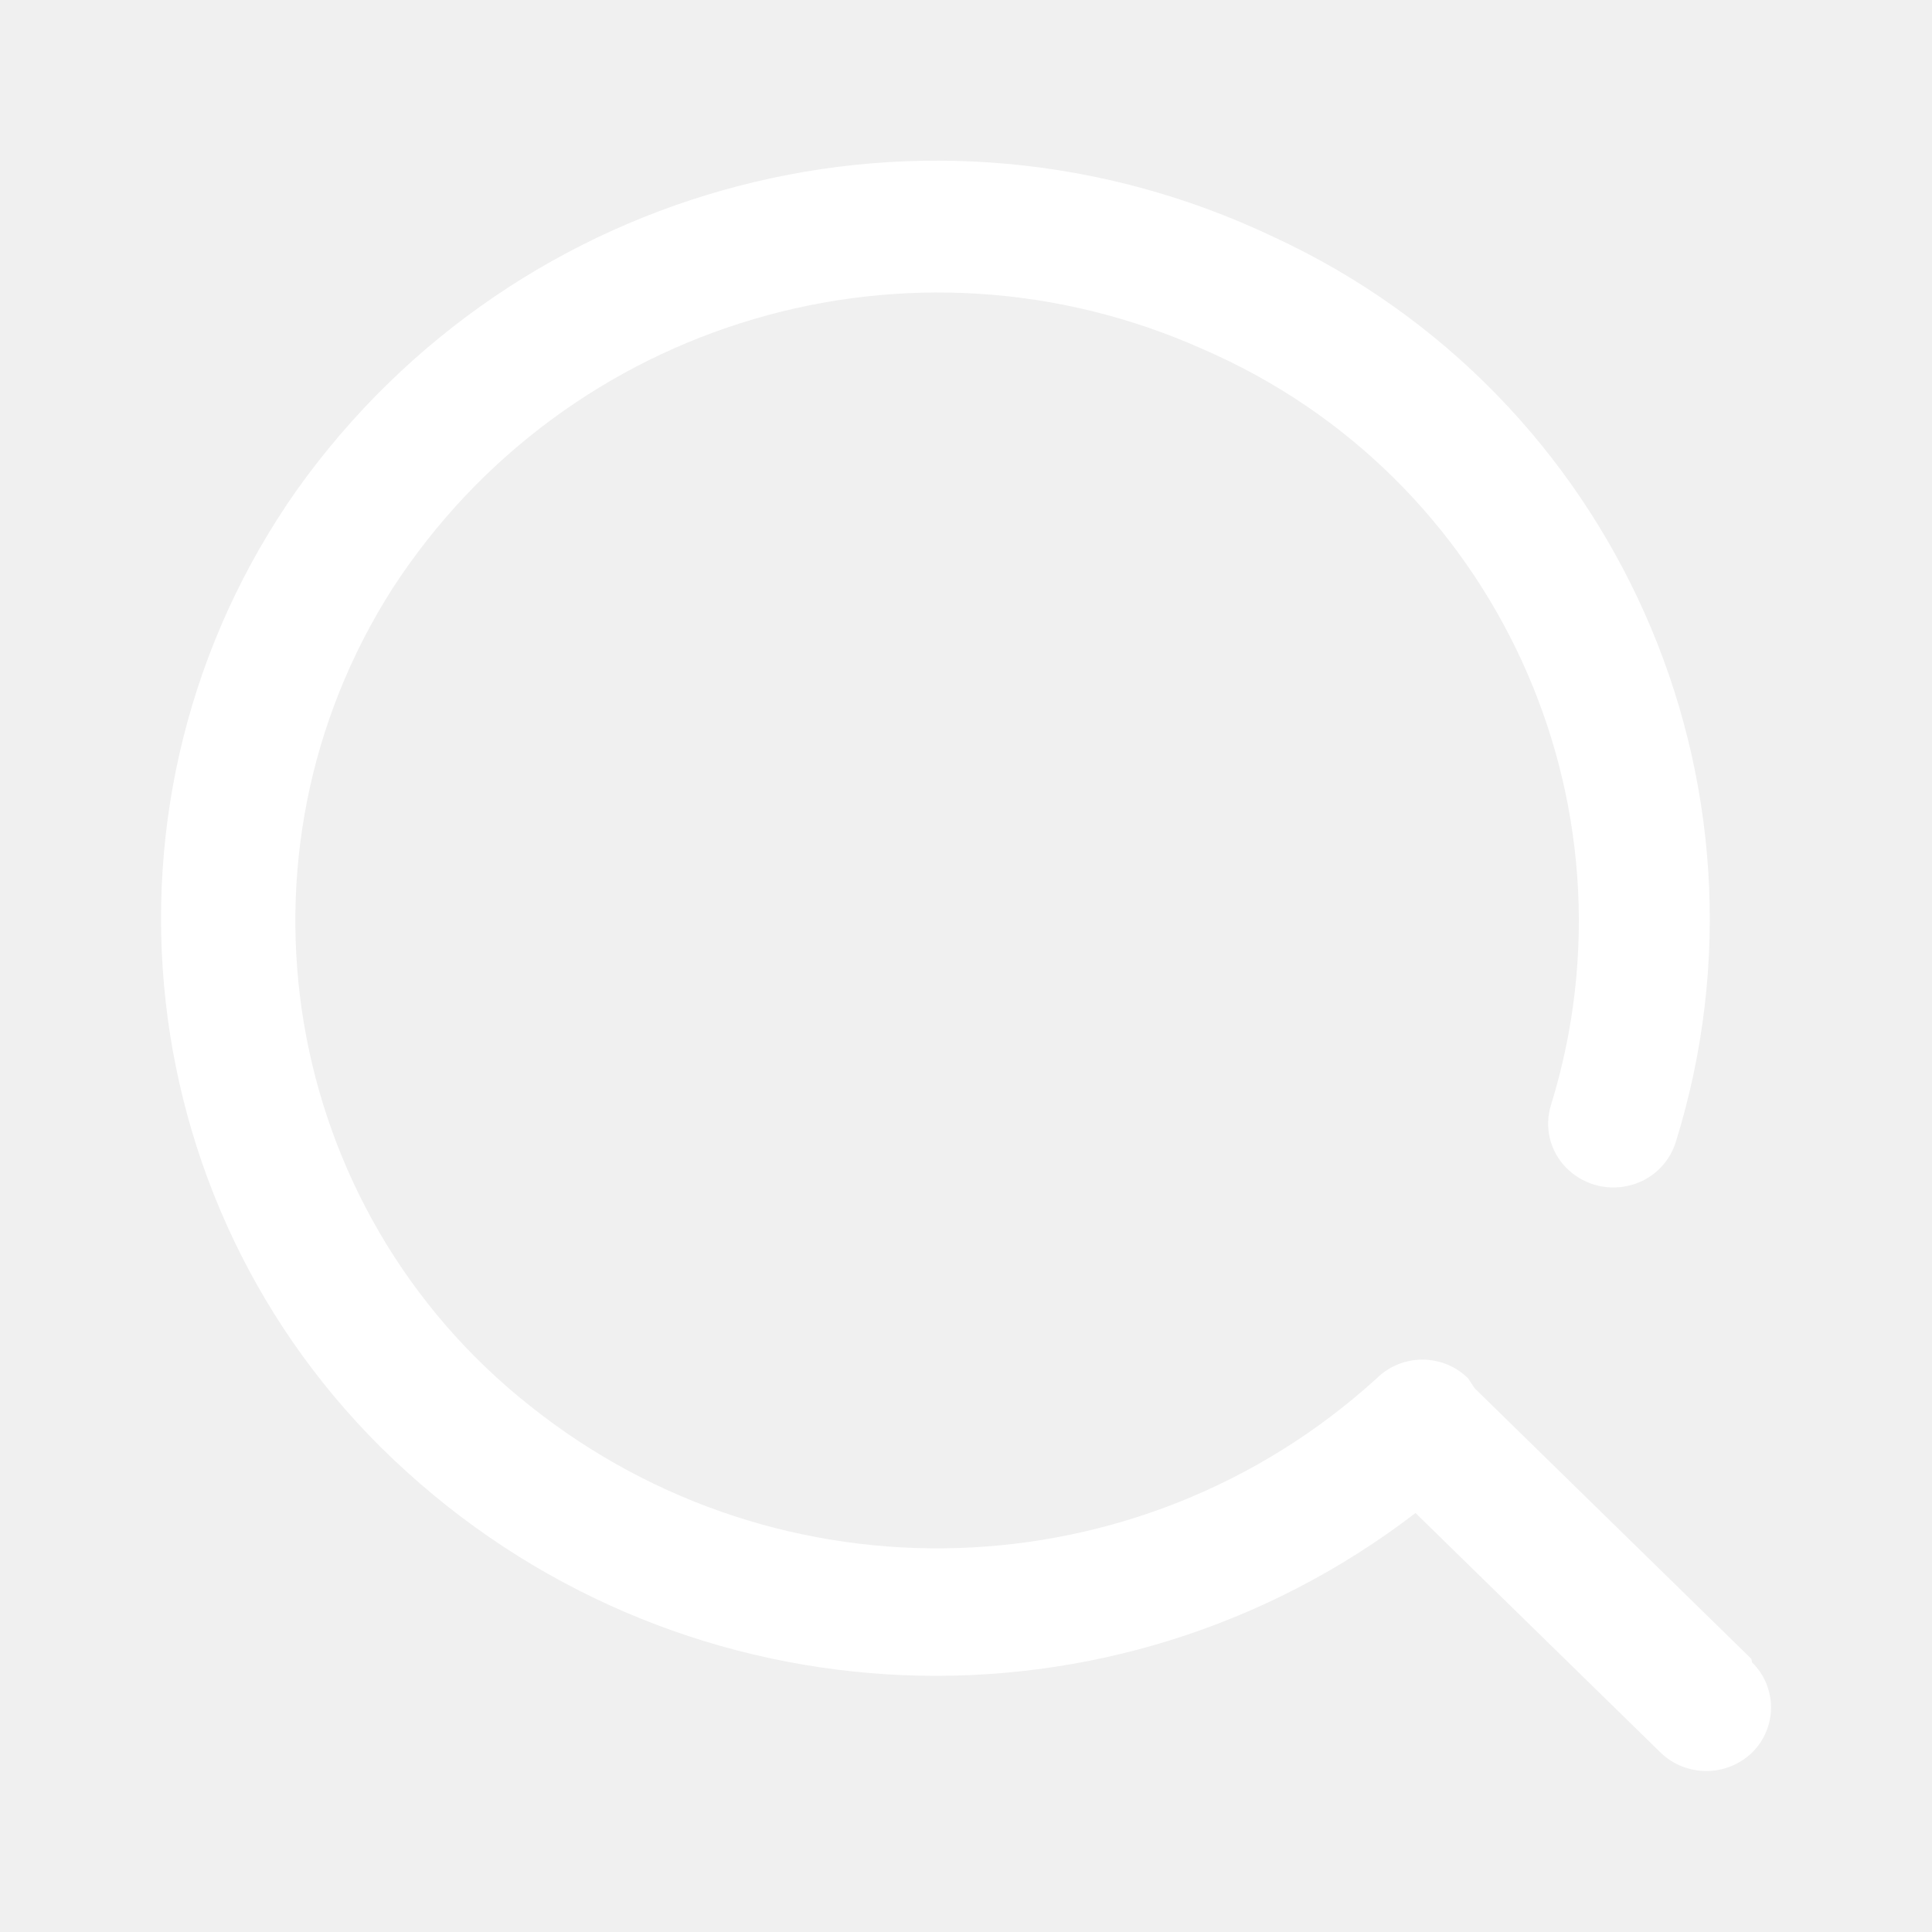
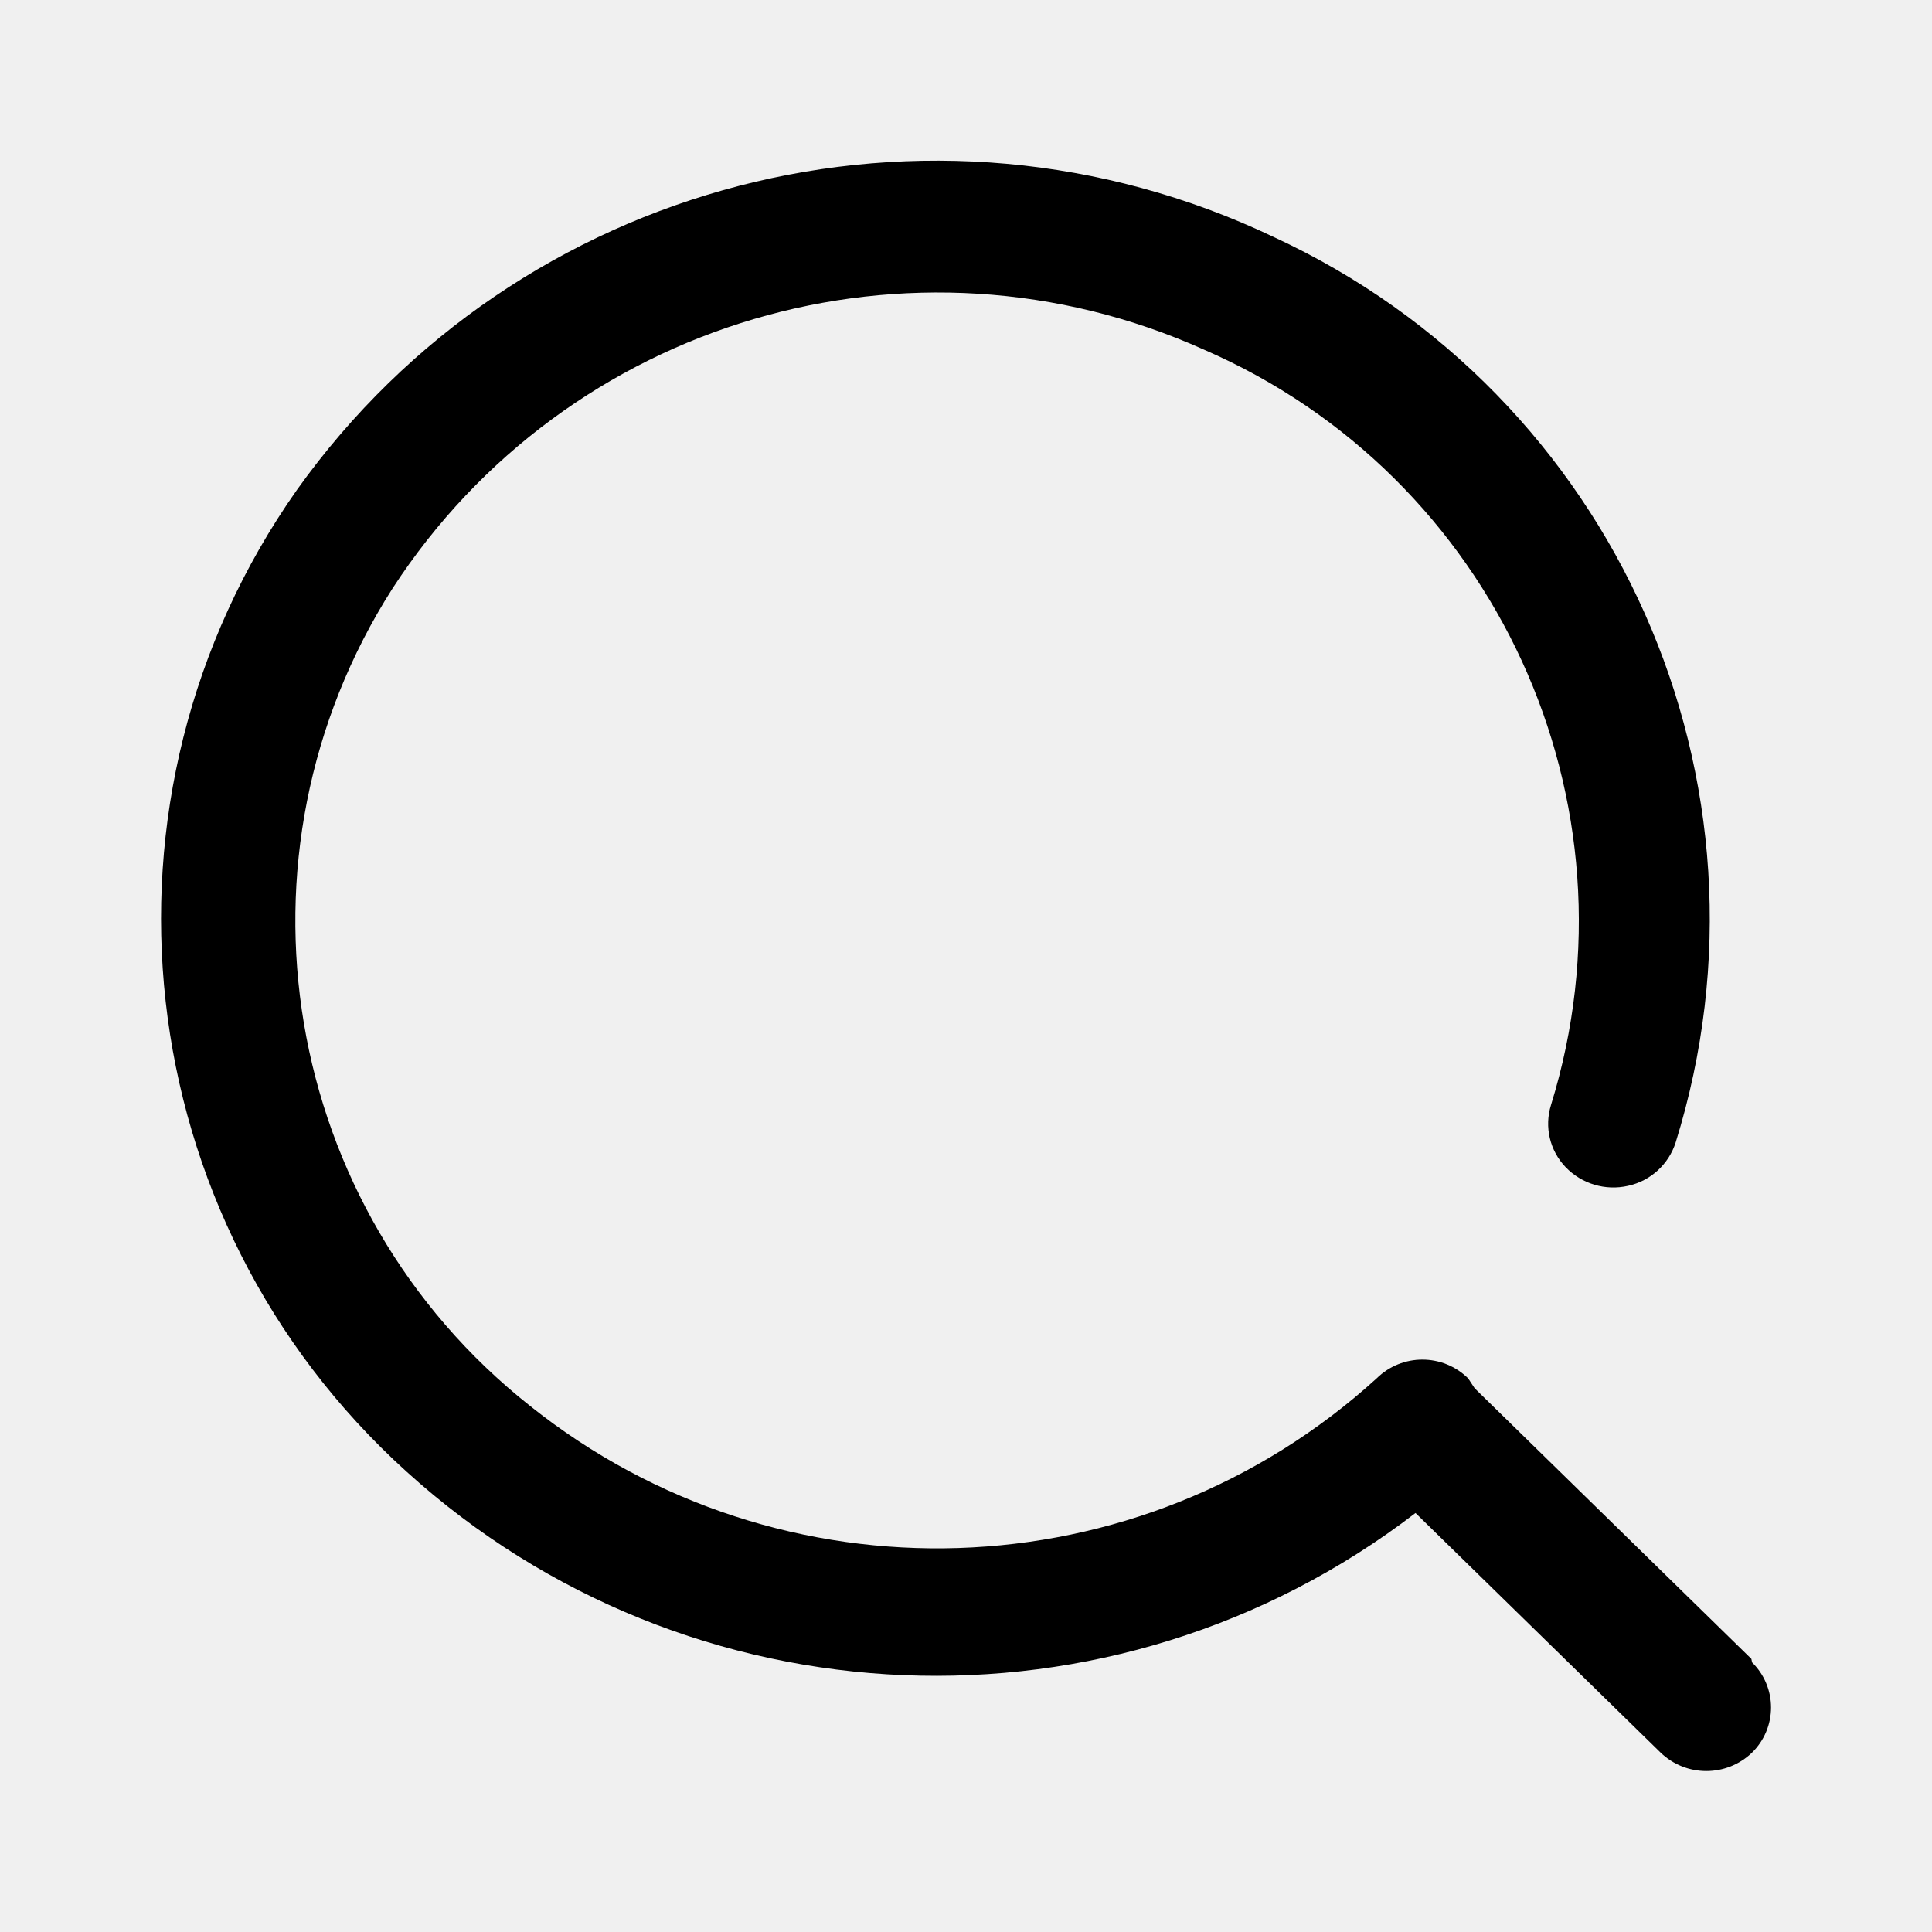
<svg xmlns="http://www.w3.org/2000/svg" width="24" height="24" viewBox="0 0 24 24">
  <g transform="translate(2 2)">
-     <path d="M19.756,18.607l-3.437-3.361h0l-.081-.123a.809.809,0,0,0-1.137,0h0a8.113,8.113,0,0,1-10.519.34A7.679,7.679,0,0,1,2.876,5.31,8.075,8.075,0,0,1,12.953,2.342a7.741,7.741,0,0,1,4.314,9.385.779.779,0,0,0,.182.772.822.822,0,0,0,.774.232.8.8,0,0,0,.593-.54h0a9.334,9.334,0,0,0-5-11.25A9.754,9.754,0,0,0,1.689,4.085,9.256,9.256,0,0,0,3.049,16.28a9.789,9.789,0,0,0,12.535.515l3.044,2.976a.819.819,0,0,0,1.137,0,.784.784,0,0,0,0-1.12h0Z" fill="white" />
+     <path d="M19.756,18.607l-3.437-3.361h0l-.081-.123a.809.809,0,0,0-1.137,0h0a8.113,8.113,0,0,1-10.519.34A7.679,7.679,0,0,1,2.876,5.31,8.075,8.075,0,0,1,12.953,2.342a7.741,7.741,0,0,1,4.314,9.385.779.779,0,0,0,.182.772.822.822,0,0,0,.774.232.8.8,0,0,0,.593-.54h0a9.334,9.334,0,0,0-5-11.25A9.754,9.754,0,0,0,1.689,4.085,9.256,9.256,0,0,0,3.049,16.28a9.789,9.789,0,0,0,12.535.515l3.044,2.976a.819.819,0,0,0,1.137,0,.784.784,0,0,0,0-1.12h0Z" />
  </g>
</svg>
